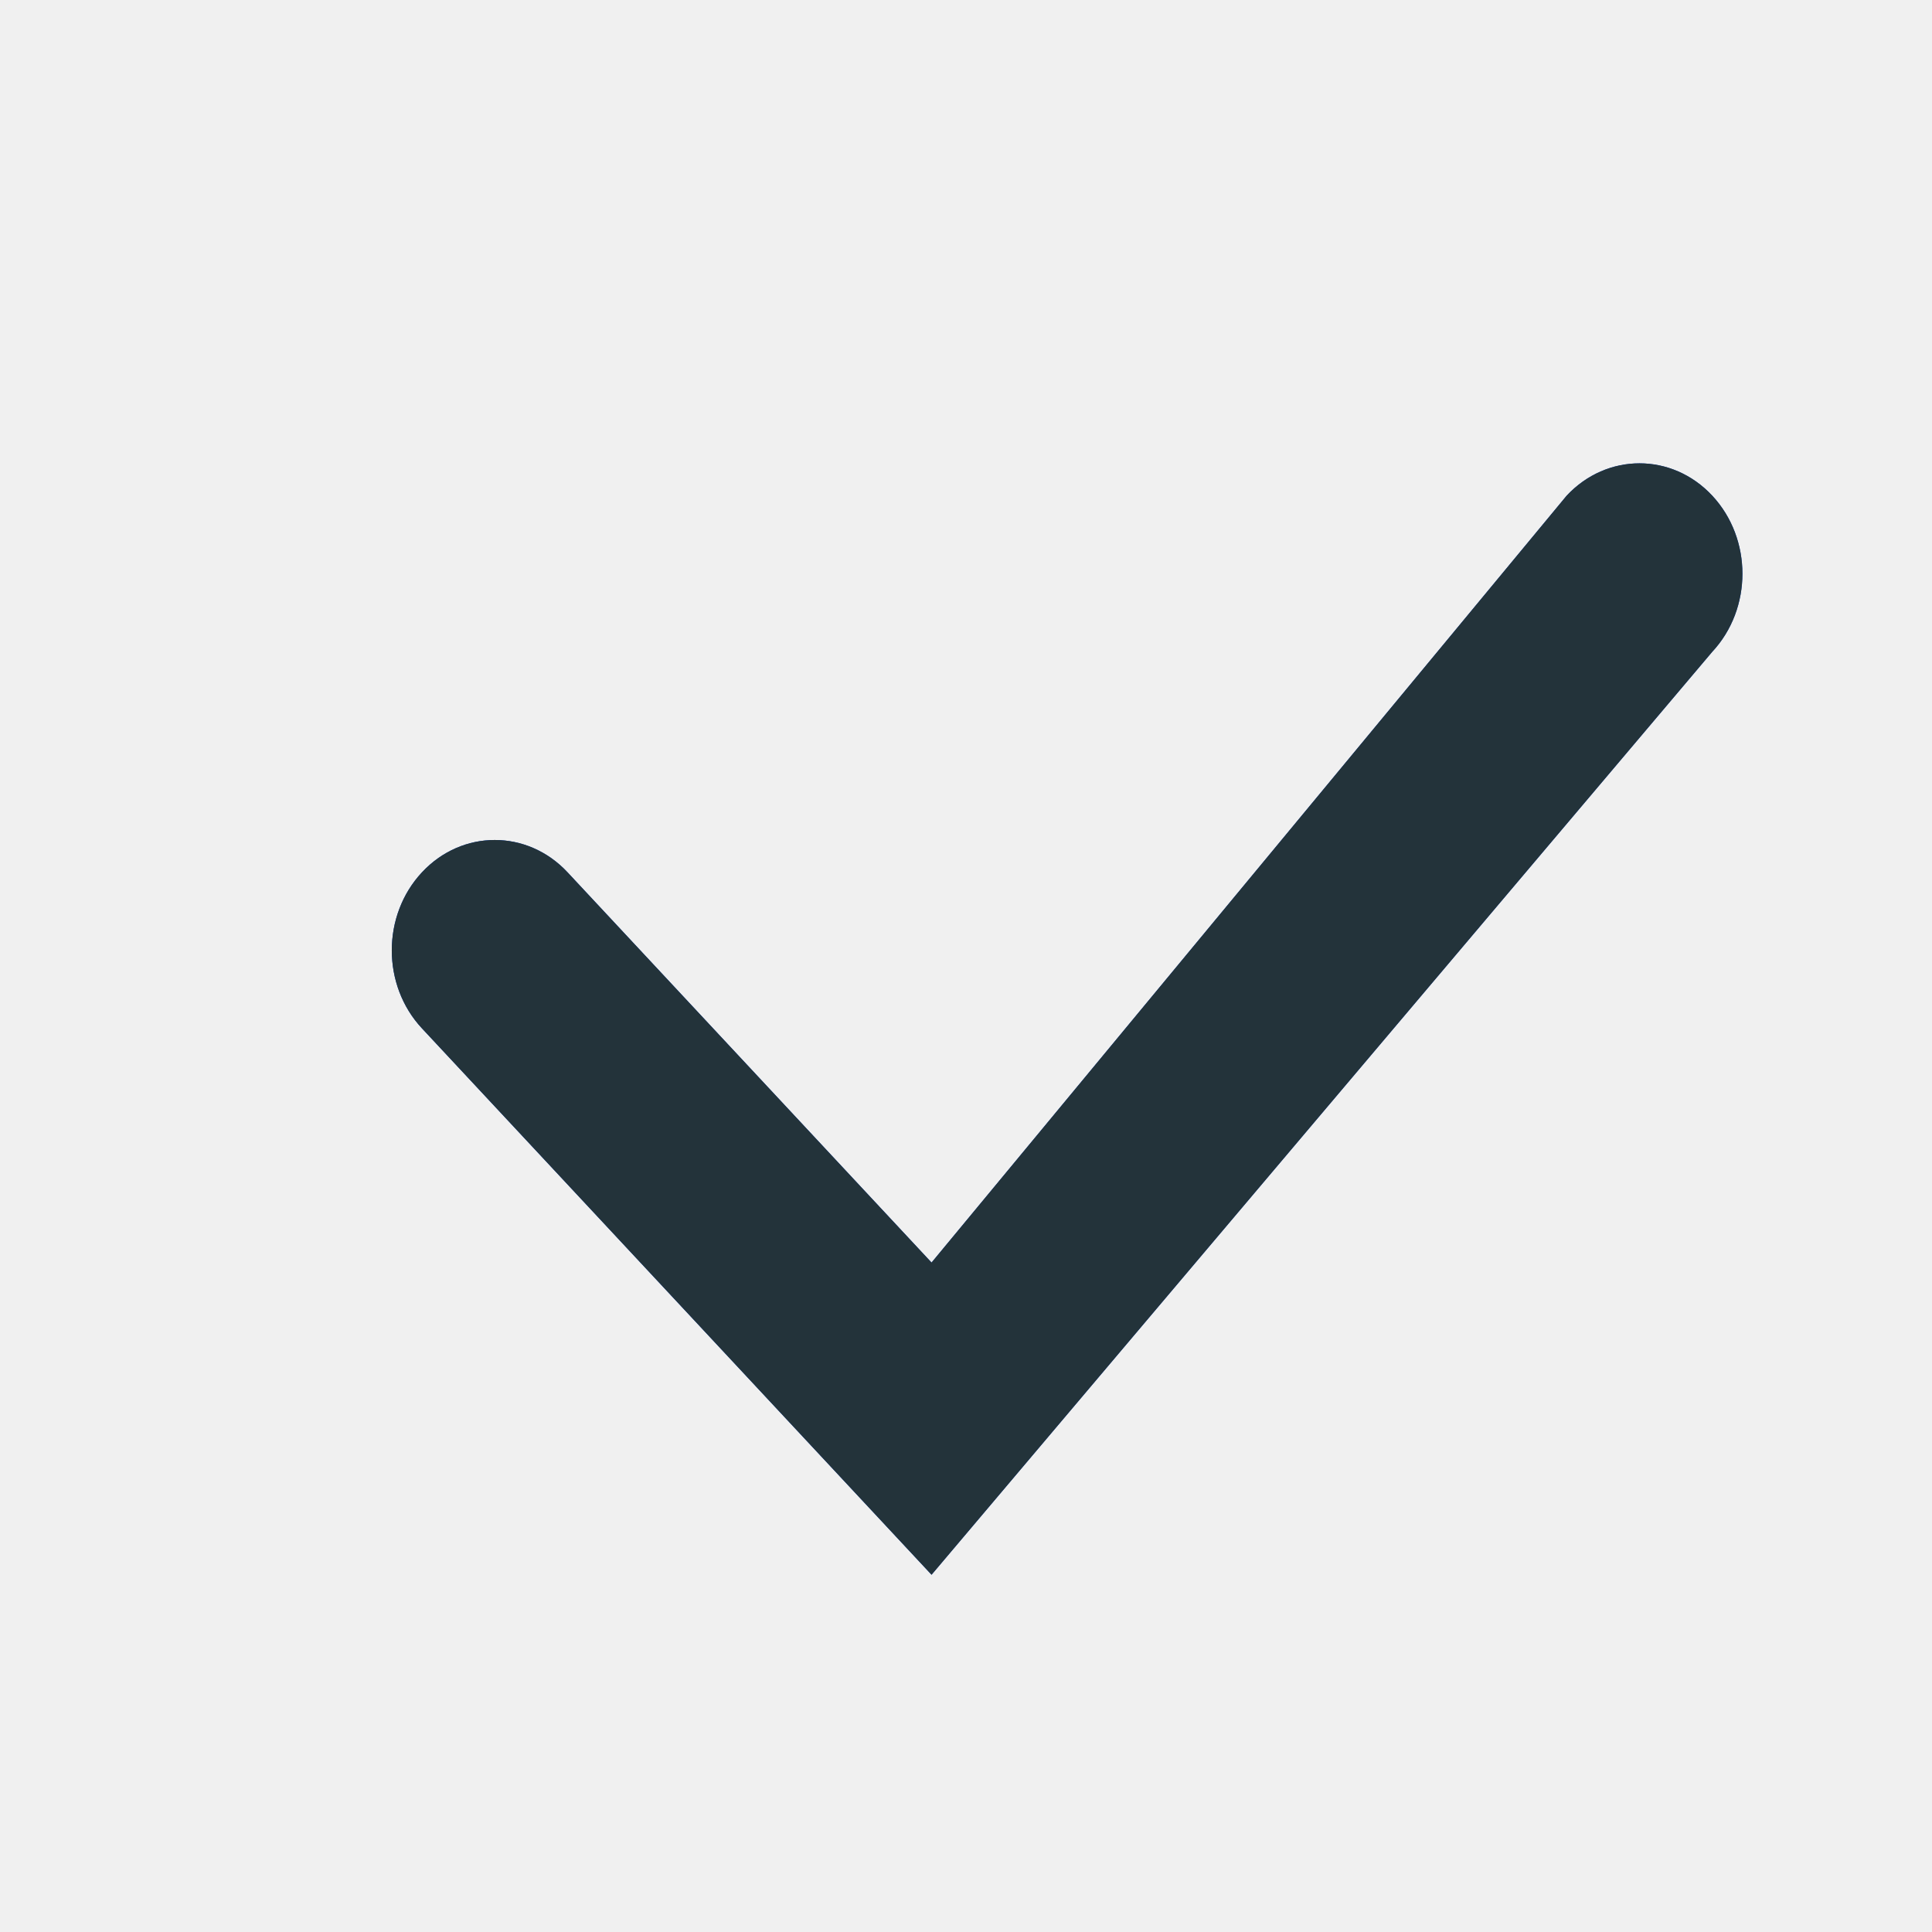
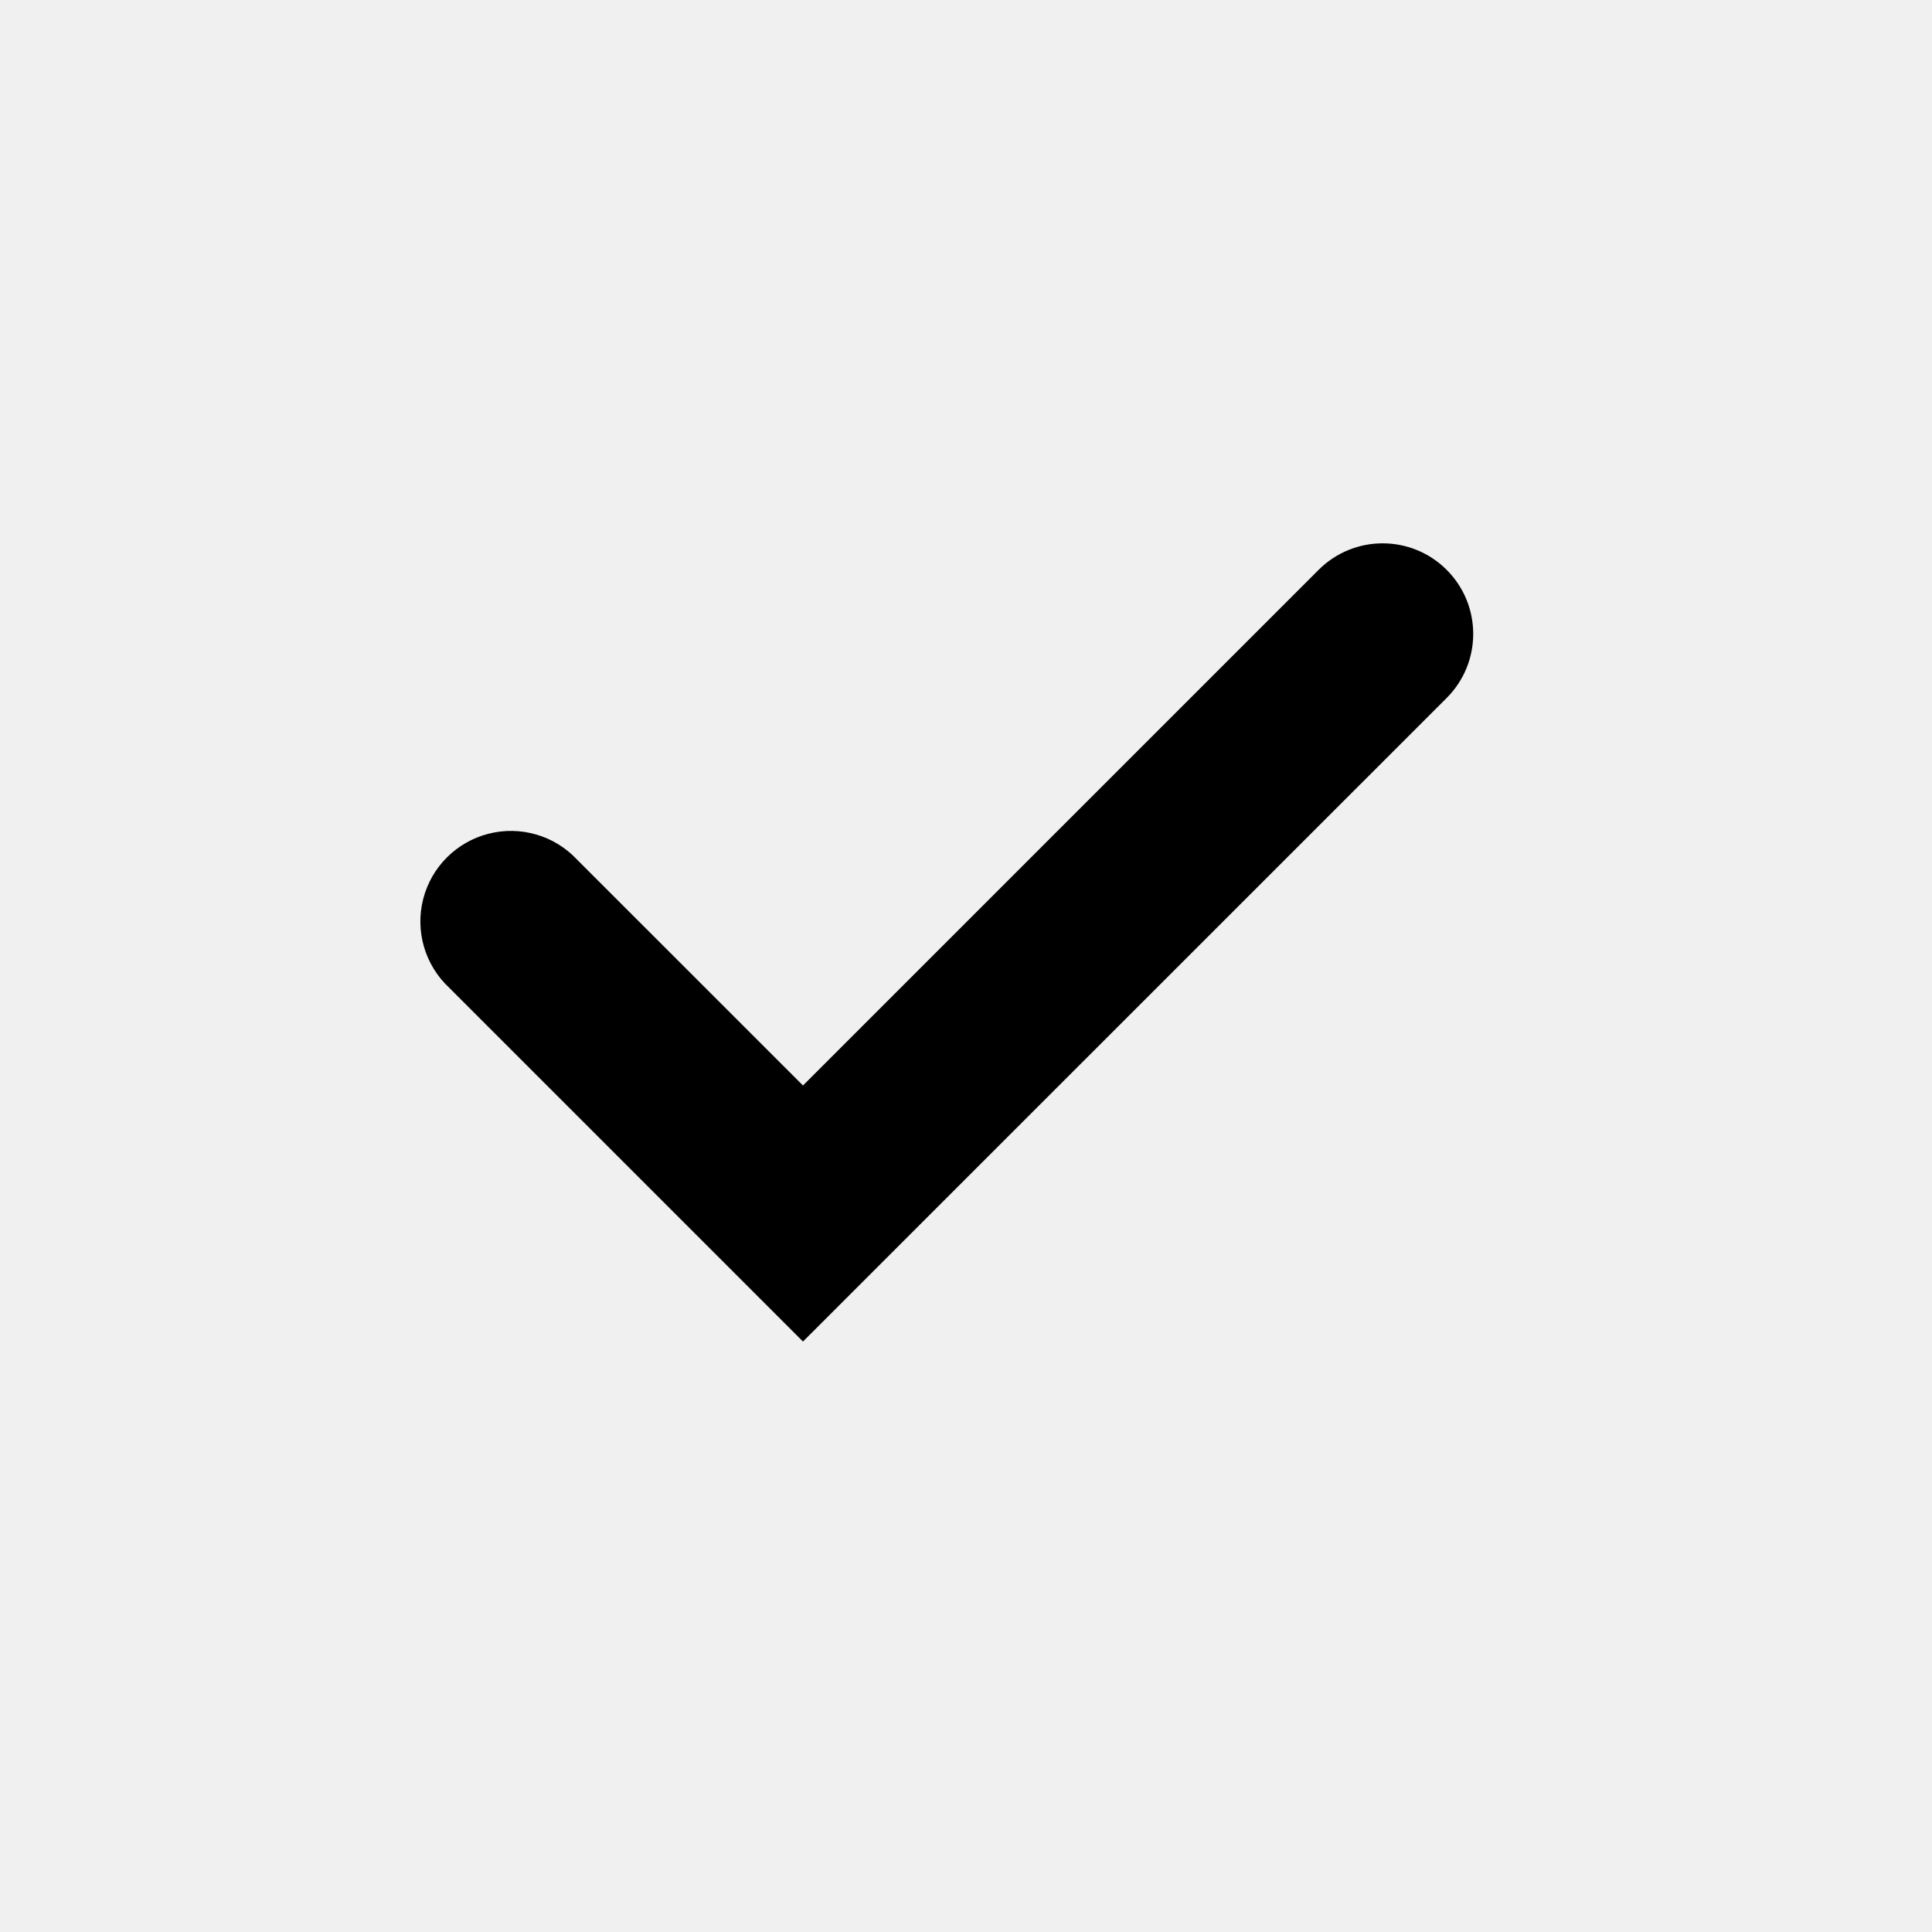
- <svg xmlns="http://www.w3.org/2000/svg" xmlns:xlink="http://www.w3.org/1999/xlink" width="24" height="24" viewBox="0 0 24 24">
-   <defs>
-     <path id="a" d="M19.462 6.157c.5-.535 1.309-.535 1.808 0 .5.536.5 1.404 0 1.94l-9.698 11.465-6.33-6.787c-.5-.535-.5-1.404 0-1.939.499-.535 1.309-.535 1.808 0l4.522 4.848 7.89-9.527z" />
-   </defs>
-   <g fill="none" fill-rule="evenodd">
-     <mask id="b" fill="#fff">
-       <use xlink:href="#a" />
-     </mask>
-     <use fill="#0340C7" fill-rule="nonzero" xlink:href="#a" />
-     <g fill="#23333A" mask="url(#b)">
-       <path d="M0 0h24v24H0z" />
-     </g>
-   </g>
+ <svg xmlns="http://www.w3.org/2000/svg" width="32" height="32" viewBox="0 0 32 32">
+   <path fill="#000" fill-rule="evenodd" d="M13.3 22.22l-5.86-5.86a1.5 1.5 0 1 1 2.12-2.12l3.74 3.739 8.54-8.54a1.5 1.5 0 1 1 2.122 2.121L13.3 22.22z" />
</svg>
